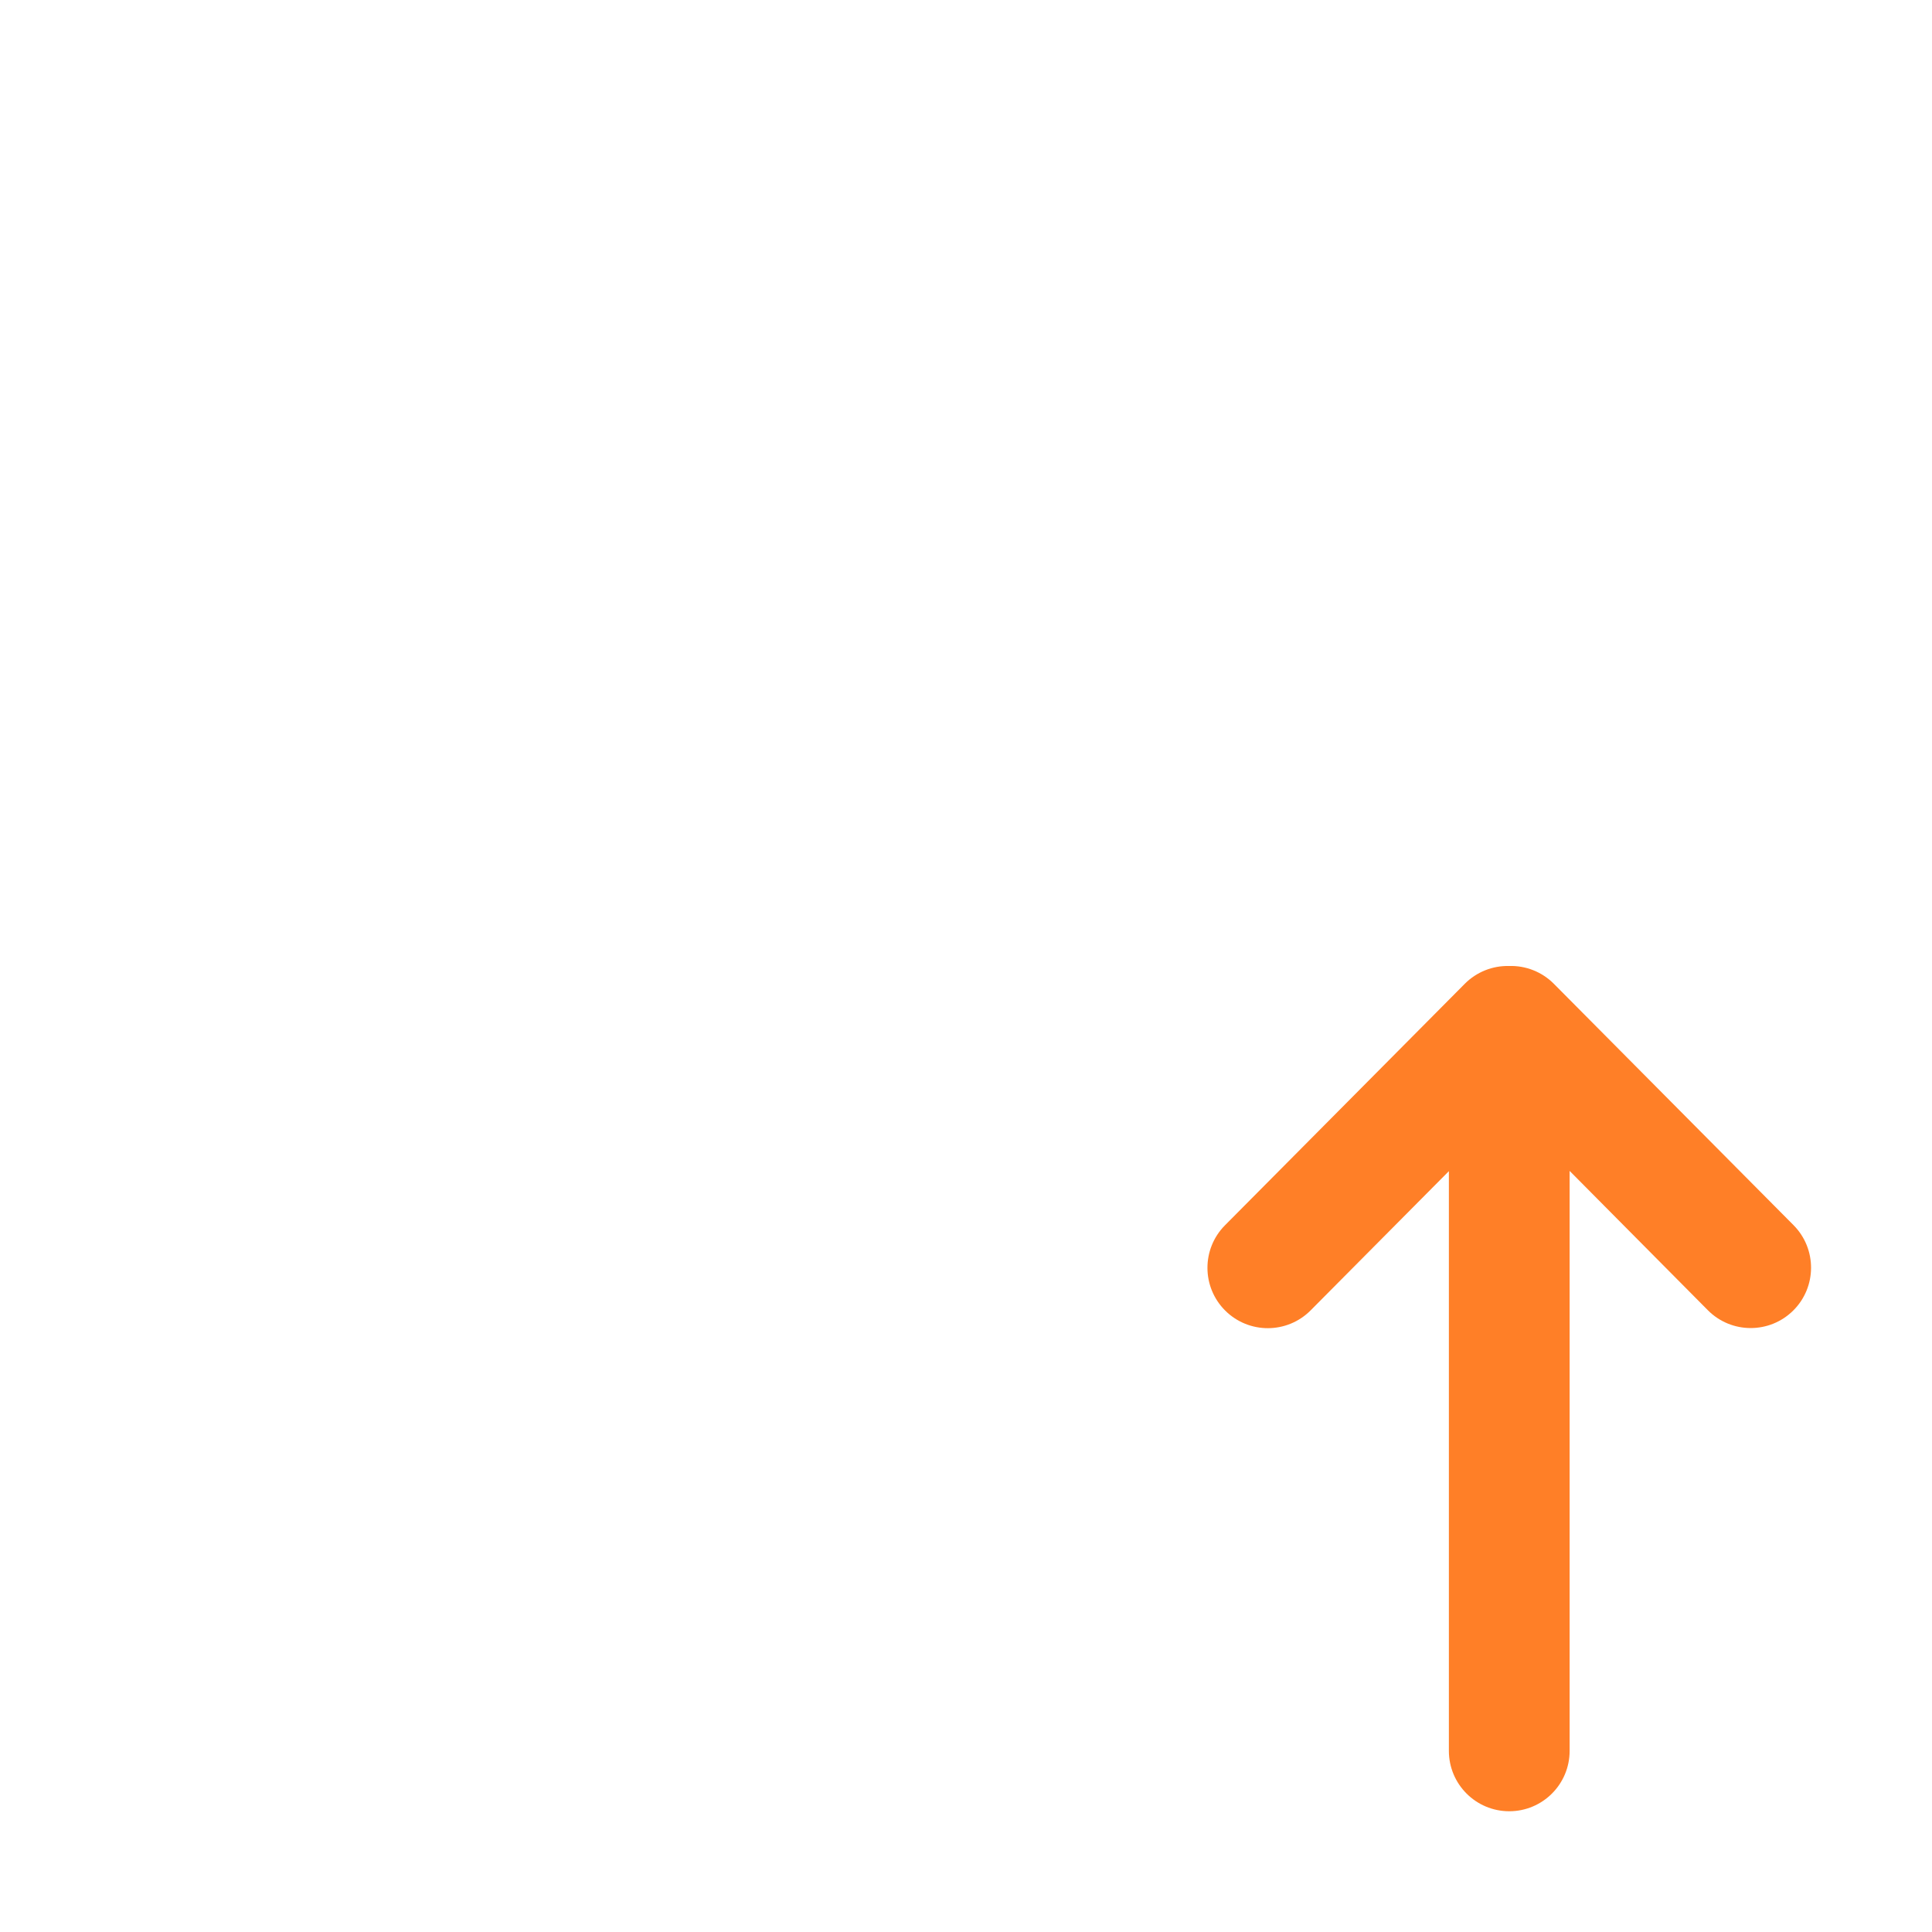
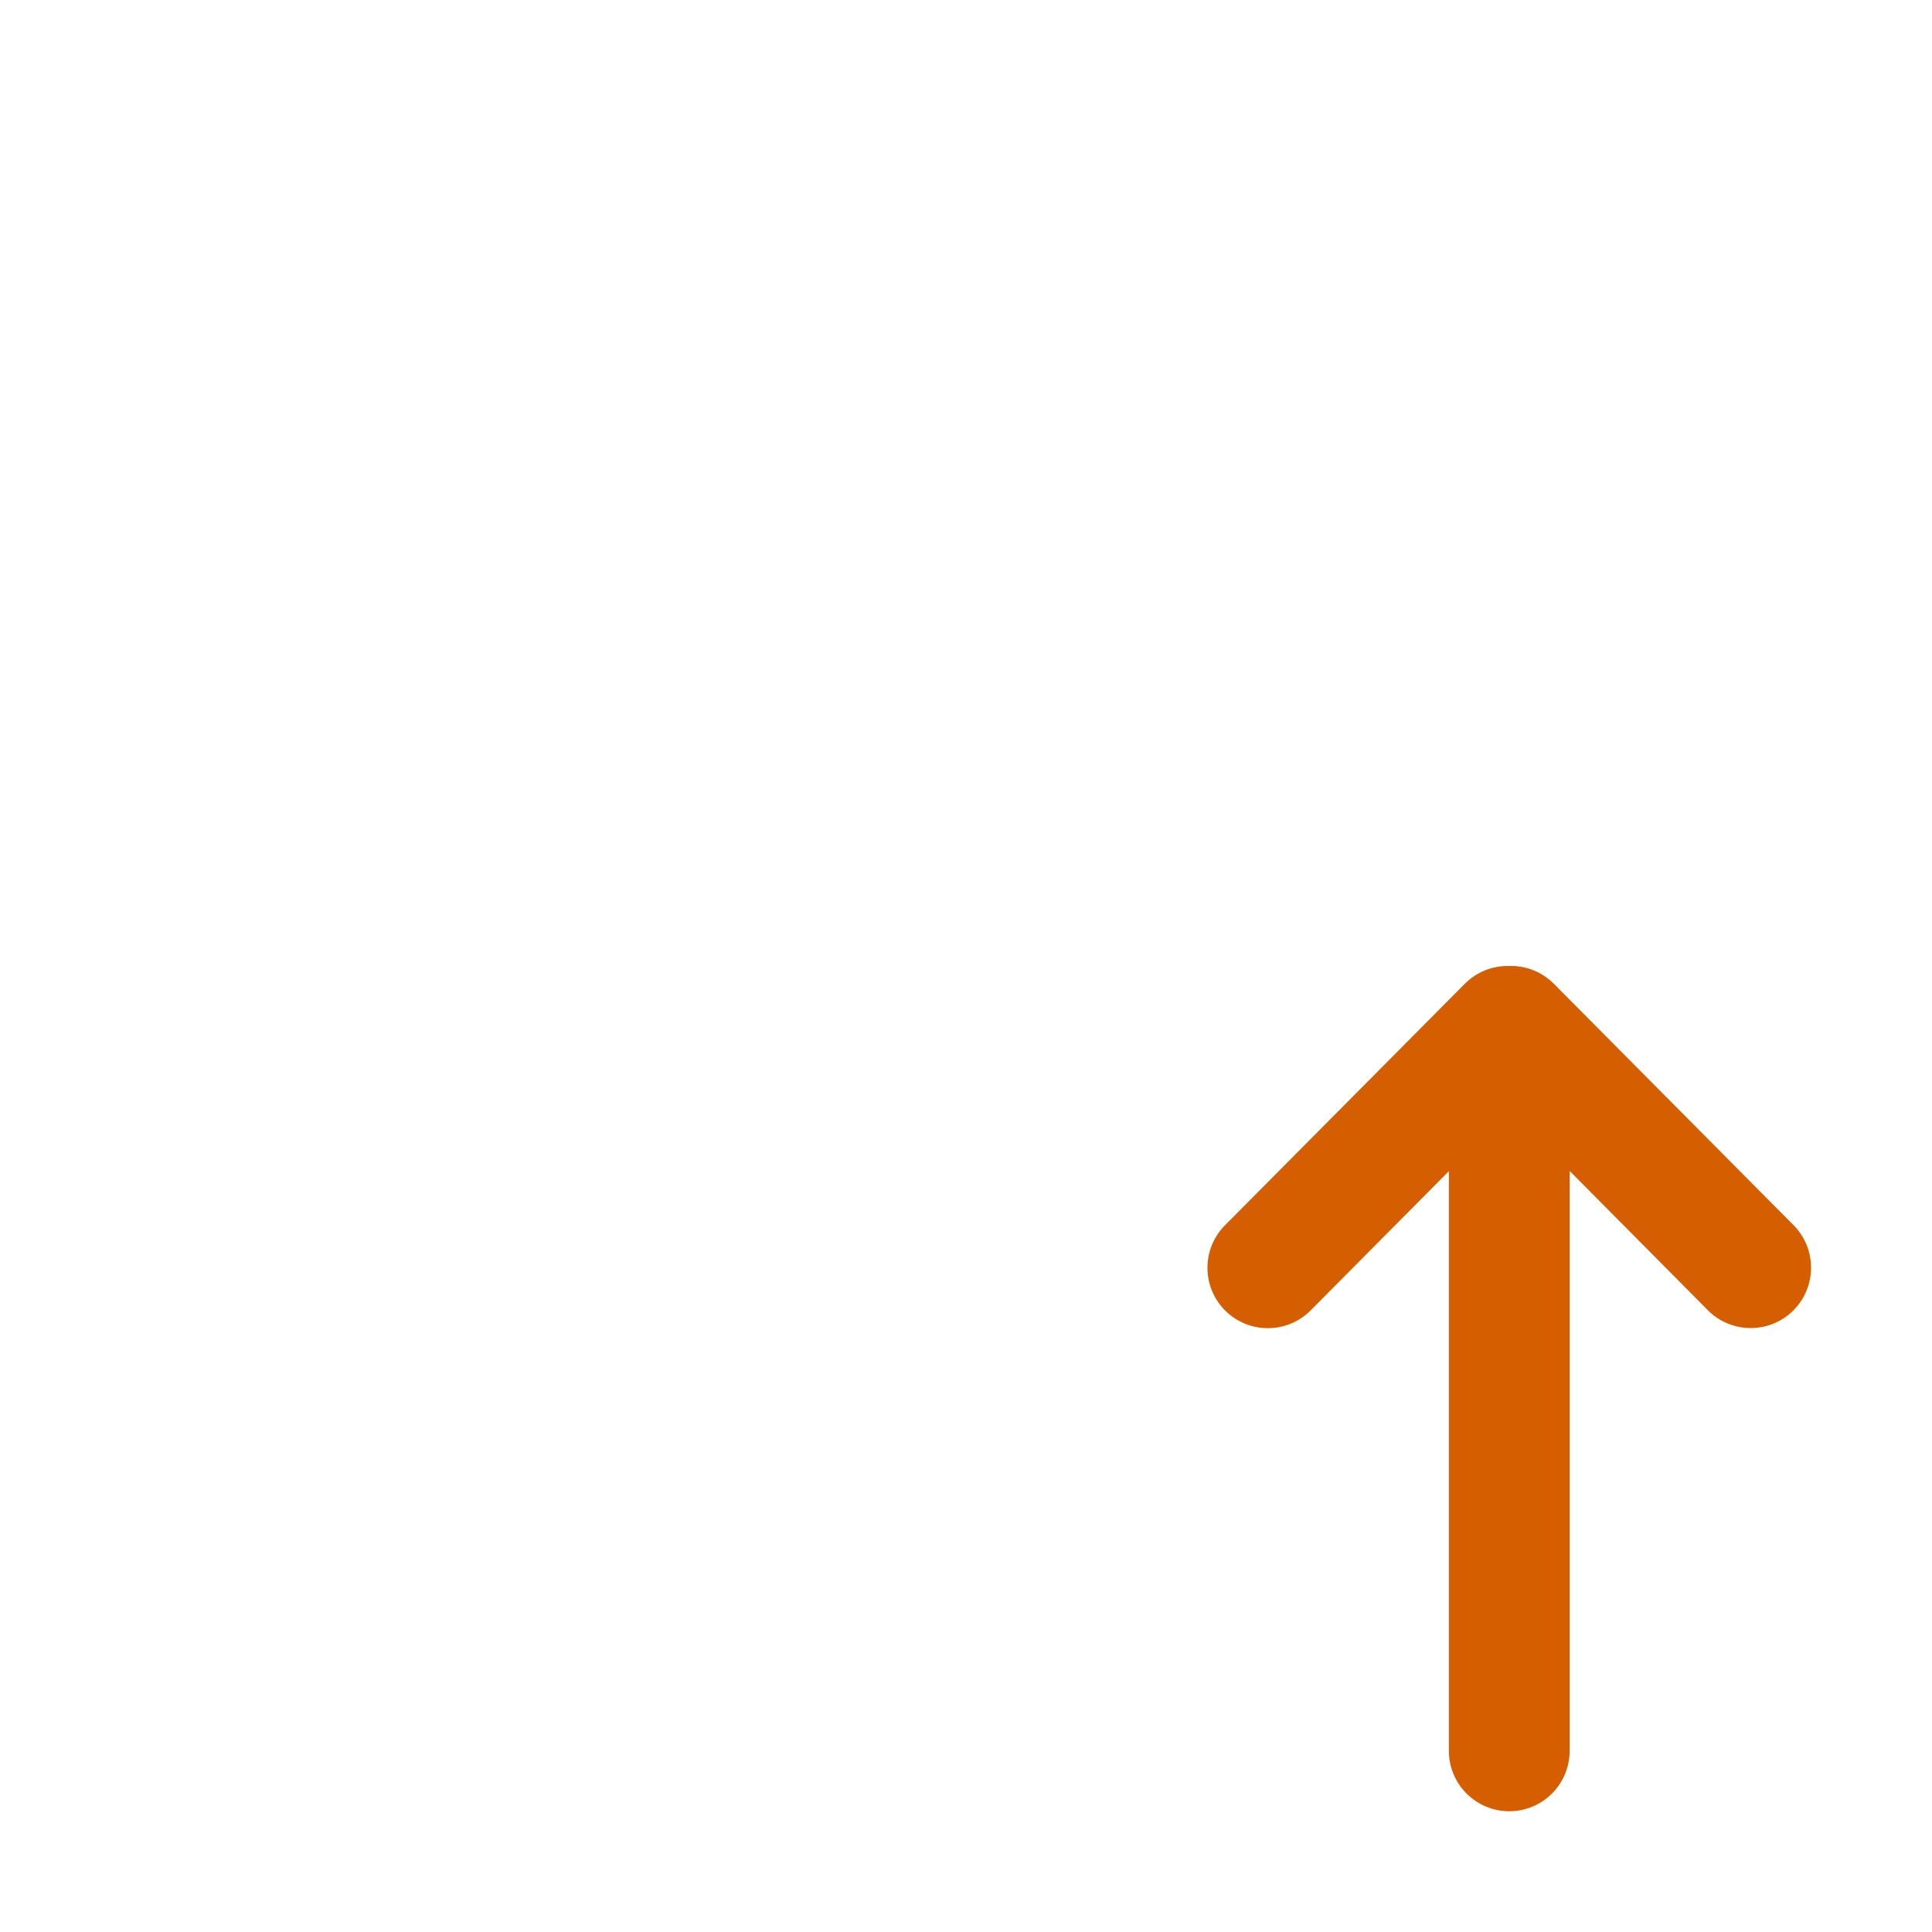
<svg xmlns="http://www.w3.org/2000/svg" xmlns:ns1="http://sodipodi.sourceforge.net/DTD/sodipodi-0.0.dtd" width="16" height="16" viewBox="0 0 16 16" version="1.1" id="svg-dual-tone-template">
  <defs id="defs-tones">
    </defs>
  <ns1:namedview id="namedview-template" pagecolor="#ffffff" bordercolor="#0c0005" showgrid="true">
    <ns1:guide id="guide-left" position="1,8" orientation="1,0" />
    <ns1:guide id="guide-right" position="15,8" orientation="1,0" />
    <ns1:guide id="guide-top" position="8,15" orientation="0,1" />
    <ns1:guide id="guide-bottom" position="8,1" orientation="0,1" />
  </ns1:namedview>
  <g id="layer-icon" style="fill:none;stroke:#a8a8a8;stroke-width:1;stroke-linecap:round;stroke-linejoin:round">
-     <path id="path2" style="baseline-shift:baseline;display:inline;overflow:visible;opacity:1;vector-effect:none;fill:#ff7f27;stroke:none;paint-order:stroke fill markers;enable-background:accumulate;stop-color:#000000;stop-opacity:1" d="m 12.499,15 a 0.5,0.5 0 0 1 -0.5,-0.5 V 9.699 L 10.854,10.852 a 0.5,0.5 0 0 1 -0.707,0.002 0.5,0.5 0 0 1 -0.002,-0.707 l 1.986,-2 a 0.5,0.5 0 0 1 0.367,-0.147 0.5,0.5 0 0 1 0.369,0.146 l 1.986,2 a 0.5,0.5 0 0 1 -0.002,0.707 0.5,0.5 0 0 1 -0.707,-0.002 L 12.999,9.697 v 4.803 a 0.5,0.5 0 0 1 -0.5,0.5 z" />
+     <path id="path2" style="baseline-shift:baseline;display:inline;overflow:visible;opacity:1;vector-effect:none;fill:#d55e00;stroke:none;paint-order:stroke fill markers;enable-background:accumulate;stop-color:#000000;stop-opacity:1;fill-opacity:1" d="m 12.499,15 a 0.5,0.5 0 0 1 -0.5,-0.5 V 9.699 L 10.854,10.852 a 0.5,0.5 0 0 1 -0.707,0.002 0.5,0.5 0 0 1 -0.002,-0.707 l 1.986,-2 a 0.5,0.5 0 0 1 0.367,-0.147 0.5,0.5 0 0 1 0.369,0.146 l 1.986,2 a 0.5,0.5 0 0 1 -0.002,0.707 0.5,0.5 0 0 1 -0.707,-0.002 L 12.999,9.697 v 4.803 a 0.5,0.5 0 0 1 -0.5,0.5 z" />
  </g>
</svg>
